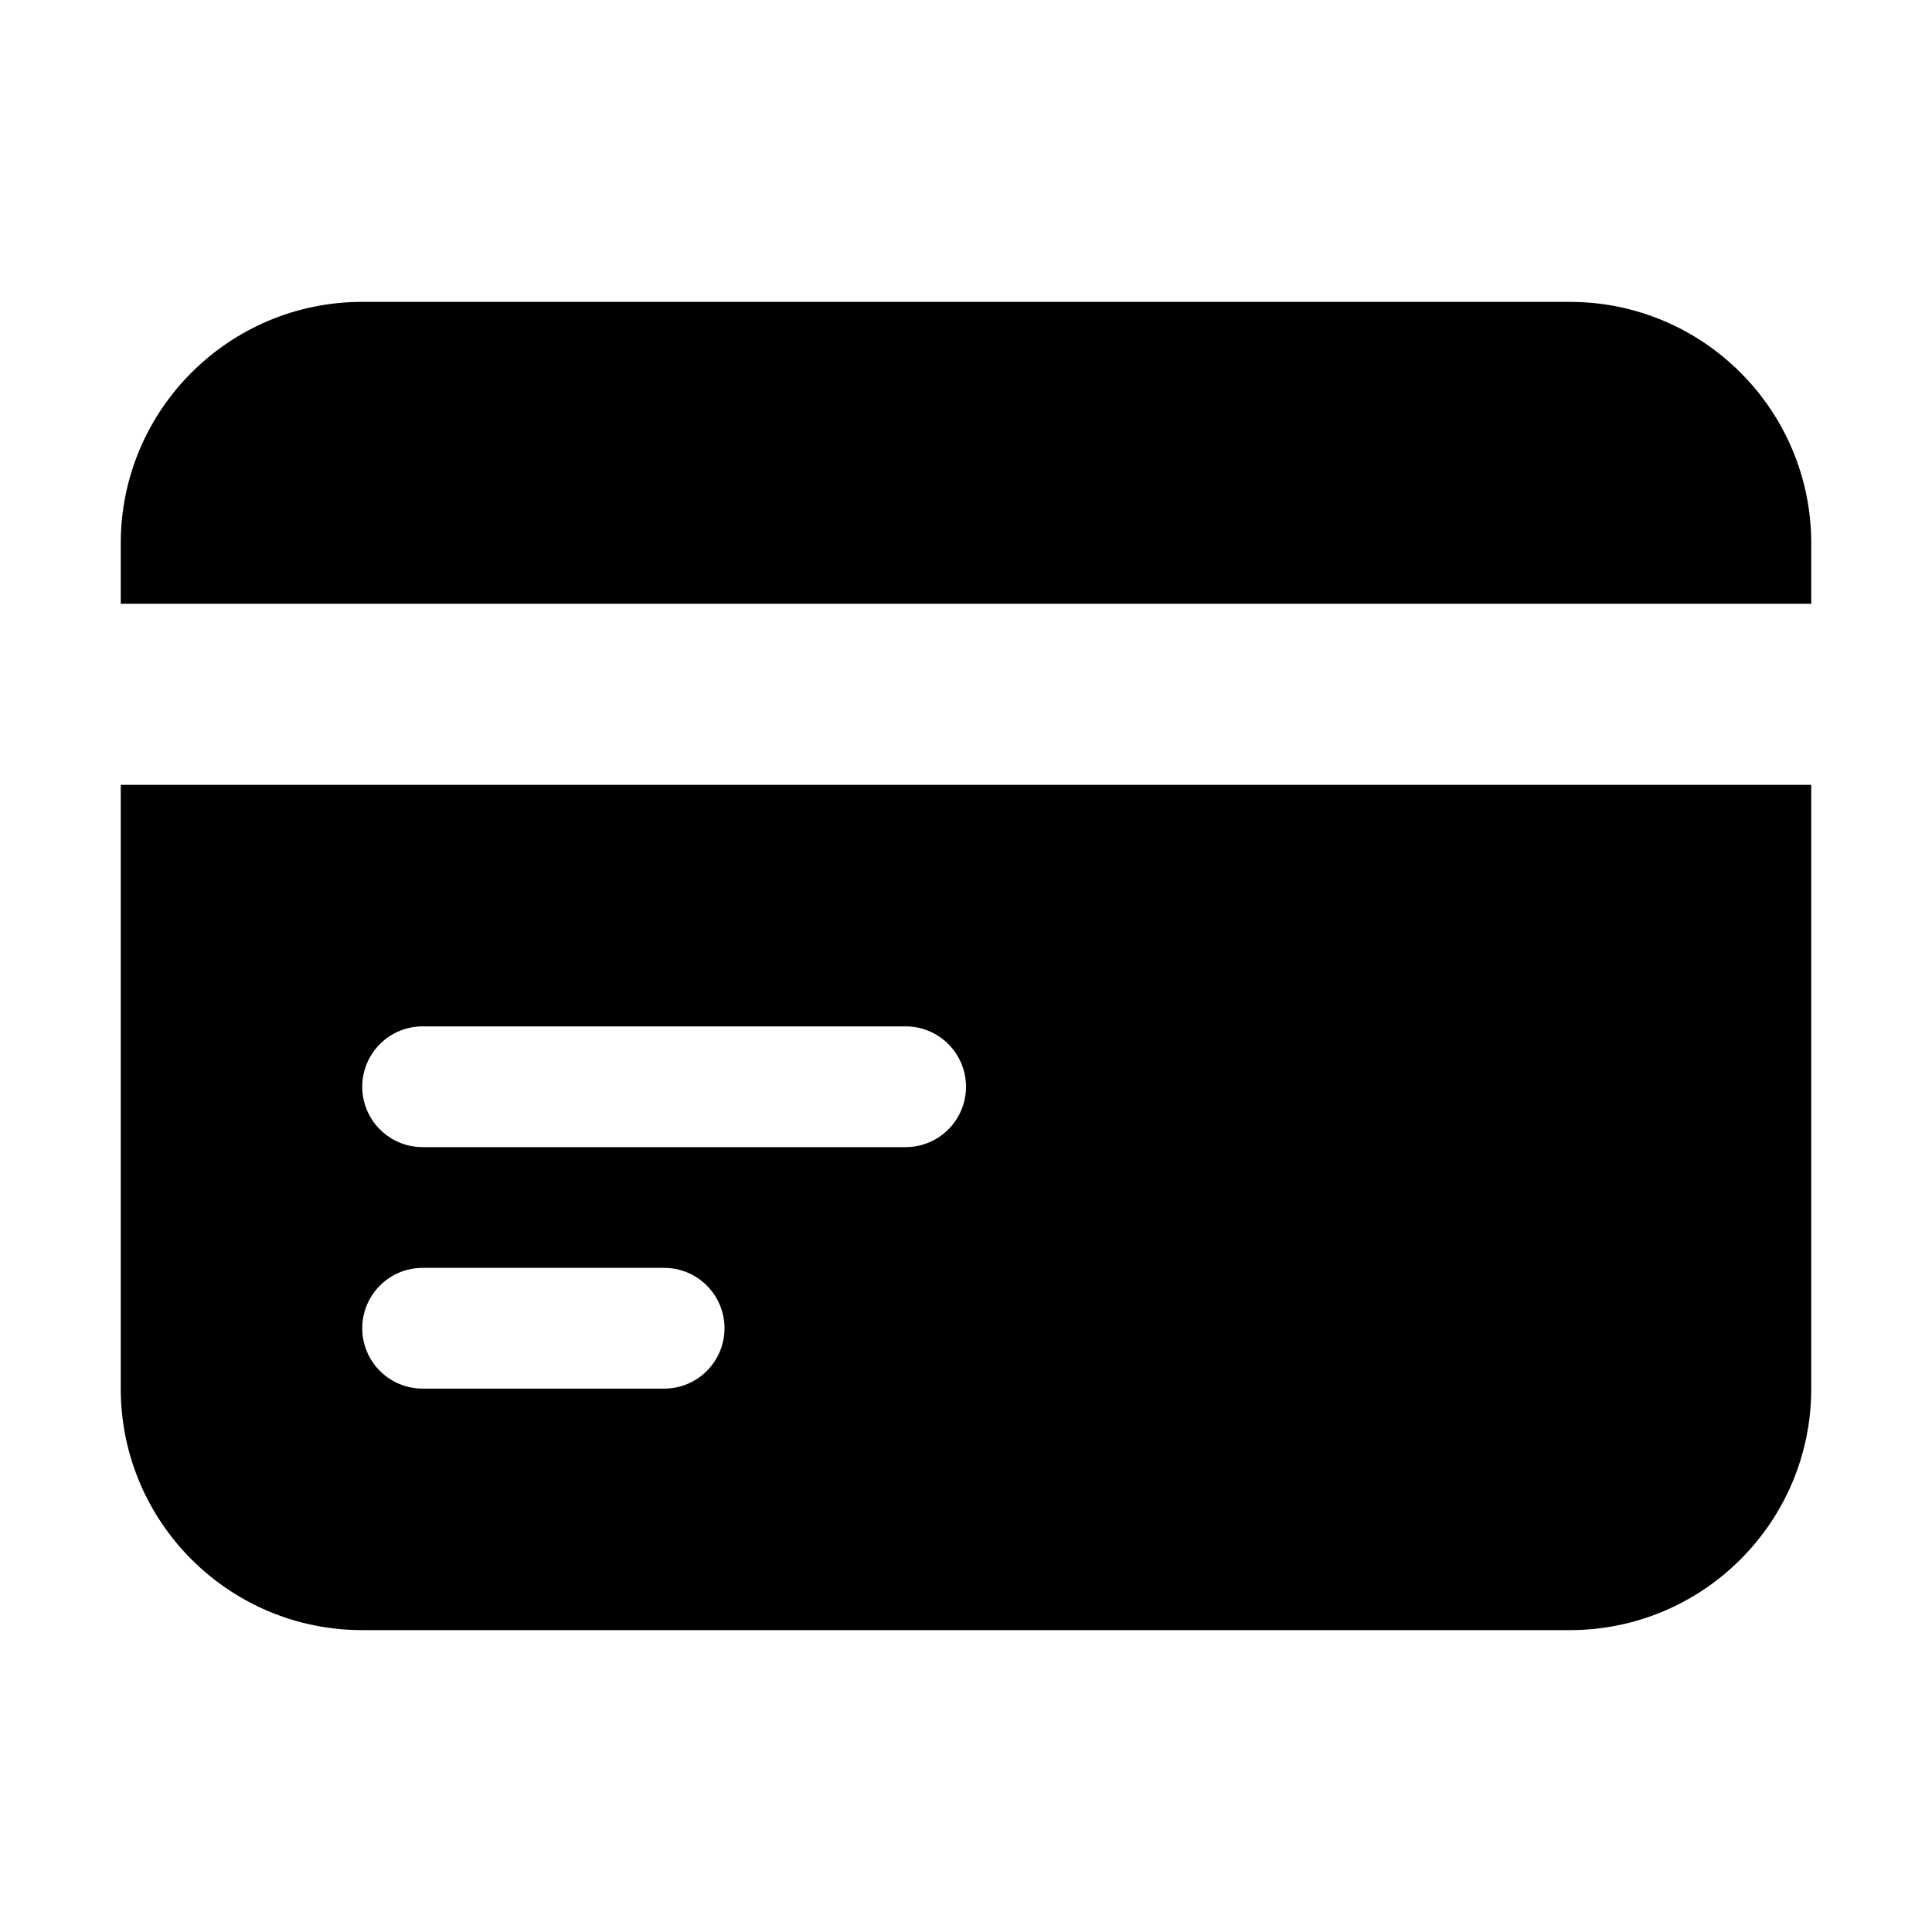
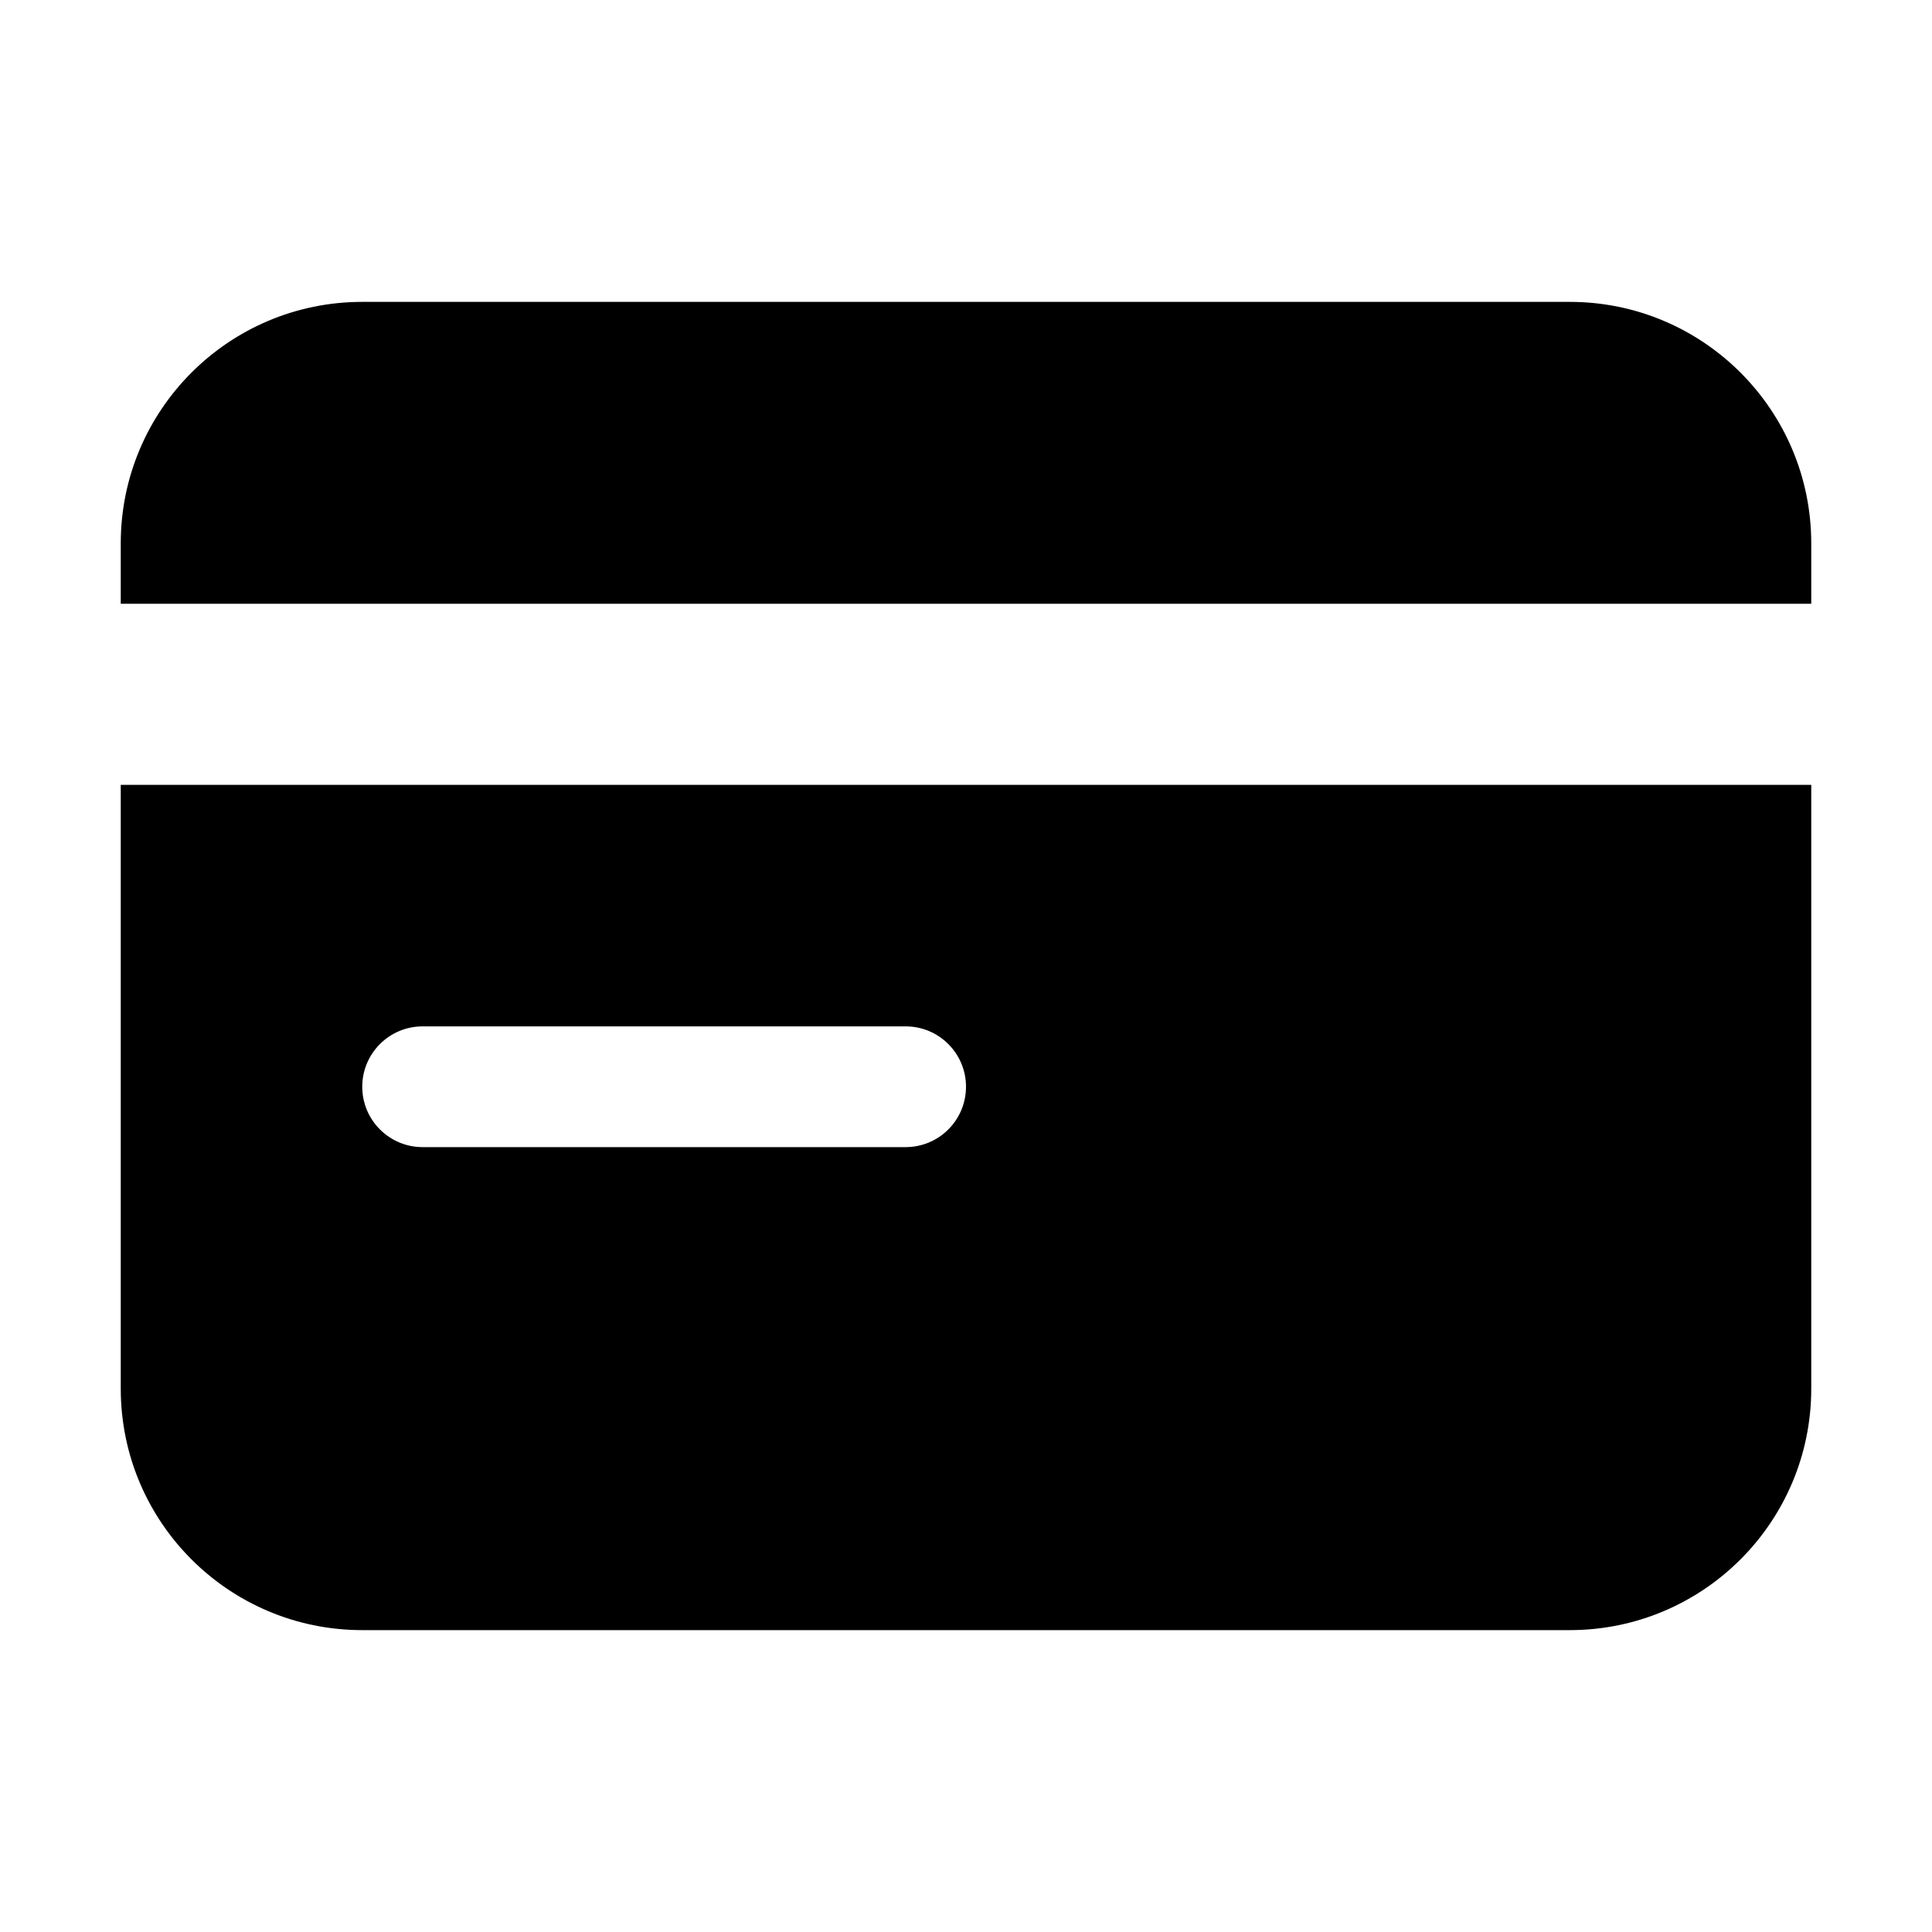
- <svg xmlns="http://www.w3.org/2000/svg" viewBox="0 0 24 24" fill="currentColor" class="w-6 h-6">
+ <svg xmlns="http://www.w3.org/2000/svg" viewBox="0 0 24 24" fill="currentColor" className="w-6 h-6">
  <path d="M4.5 3.75a3 3 0 00-3 3v.75h21v-.75a3 3 0 00-3-3h-15z" />
-   <path fill-rule="evenodd" d="M22.5 9.75h-21v7.5a3 3 0 003 3h15a3 3 0 003-3v-7.5zm-18 3.75a.75.75 0 01.75-.75h6a.75.75 0 010 1.5h-6a.75.75 0 01-.75-.75zm.75 2.25a.75.75 0 000 1.5h3a.75.75 0 000-1.5h-3z" clip-rule="evenodd" />
+   <path fillRule="evenodd" d="M22.5 9.75h-21v7.5a3 3 0 003 3h15a3 3 0 003-3v-7.5zm-18 3.75a.75.75 0 01.75-.75h6a.75.75 0 010 1.5h-6a.75.75 0 01-.75-.75zm.75 2.25a.75.75 0 000 1.5h3a.75.75 0 000-1.5h-3z" clipRule="evenodd" />
</svg>
